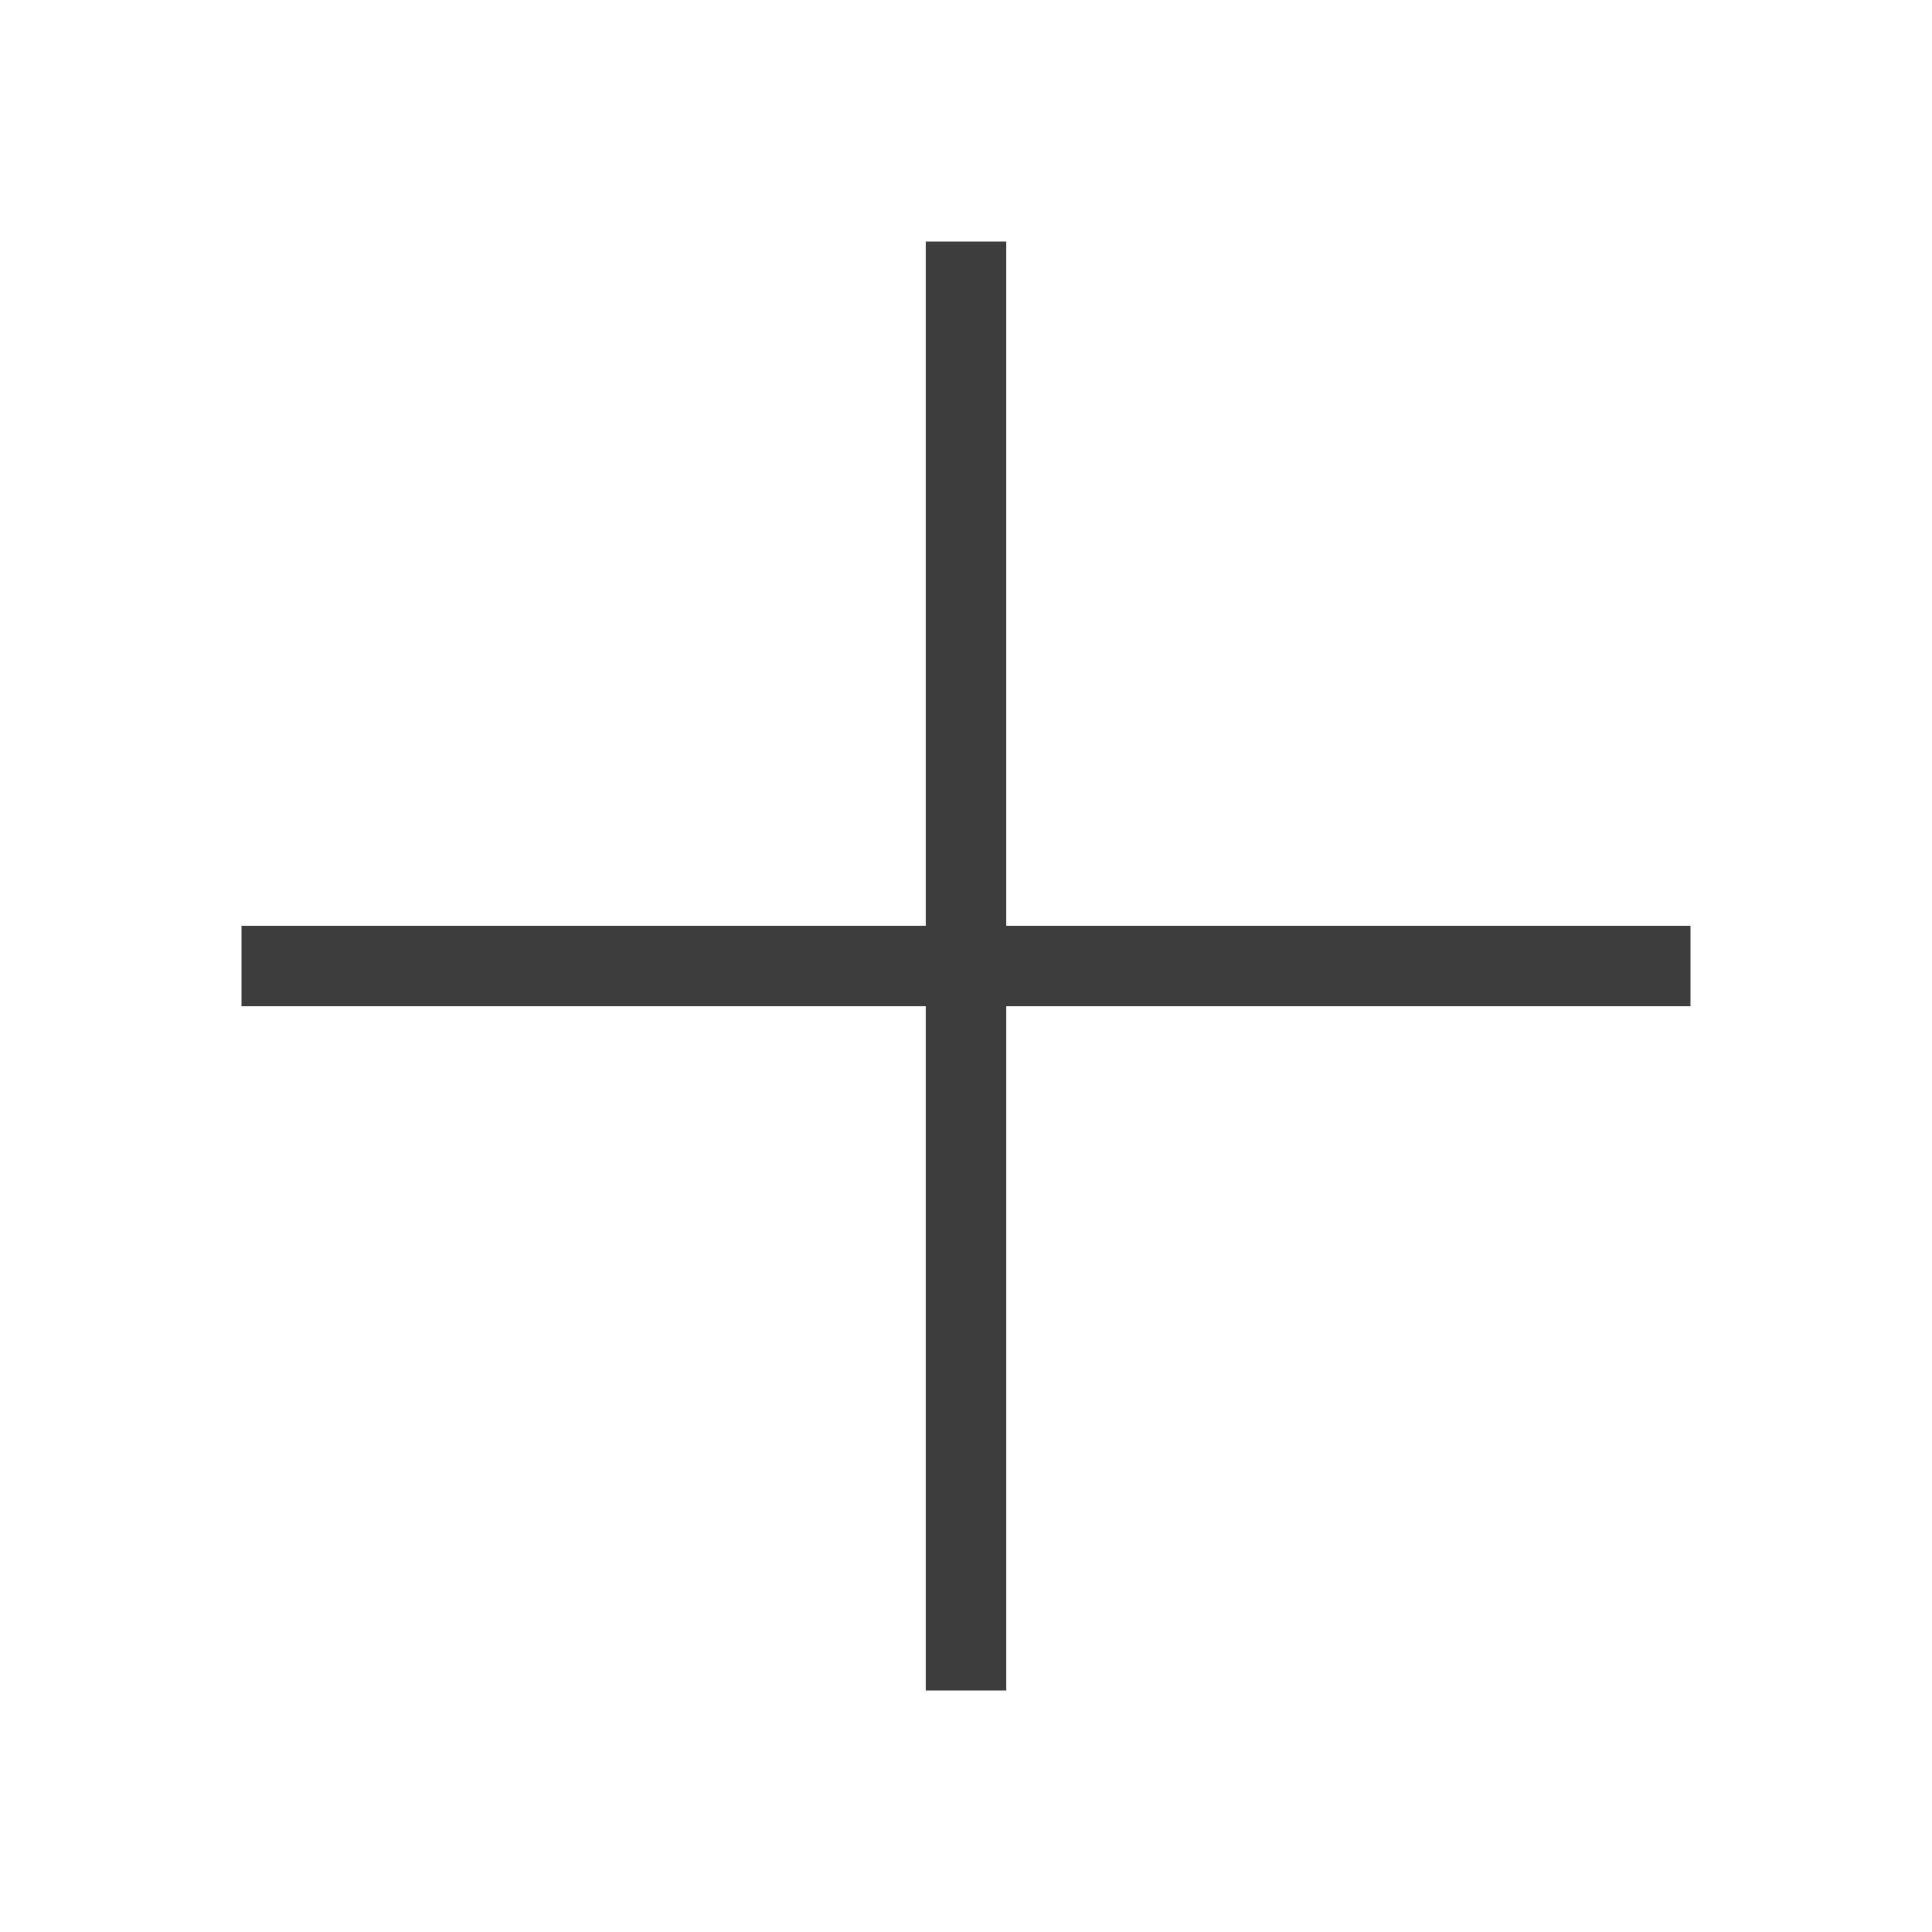
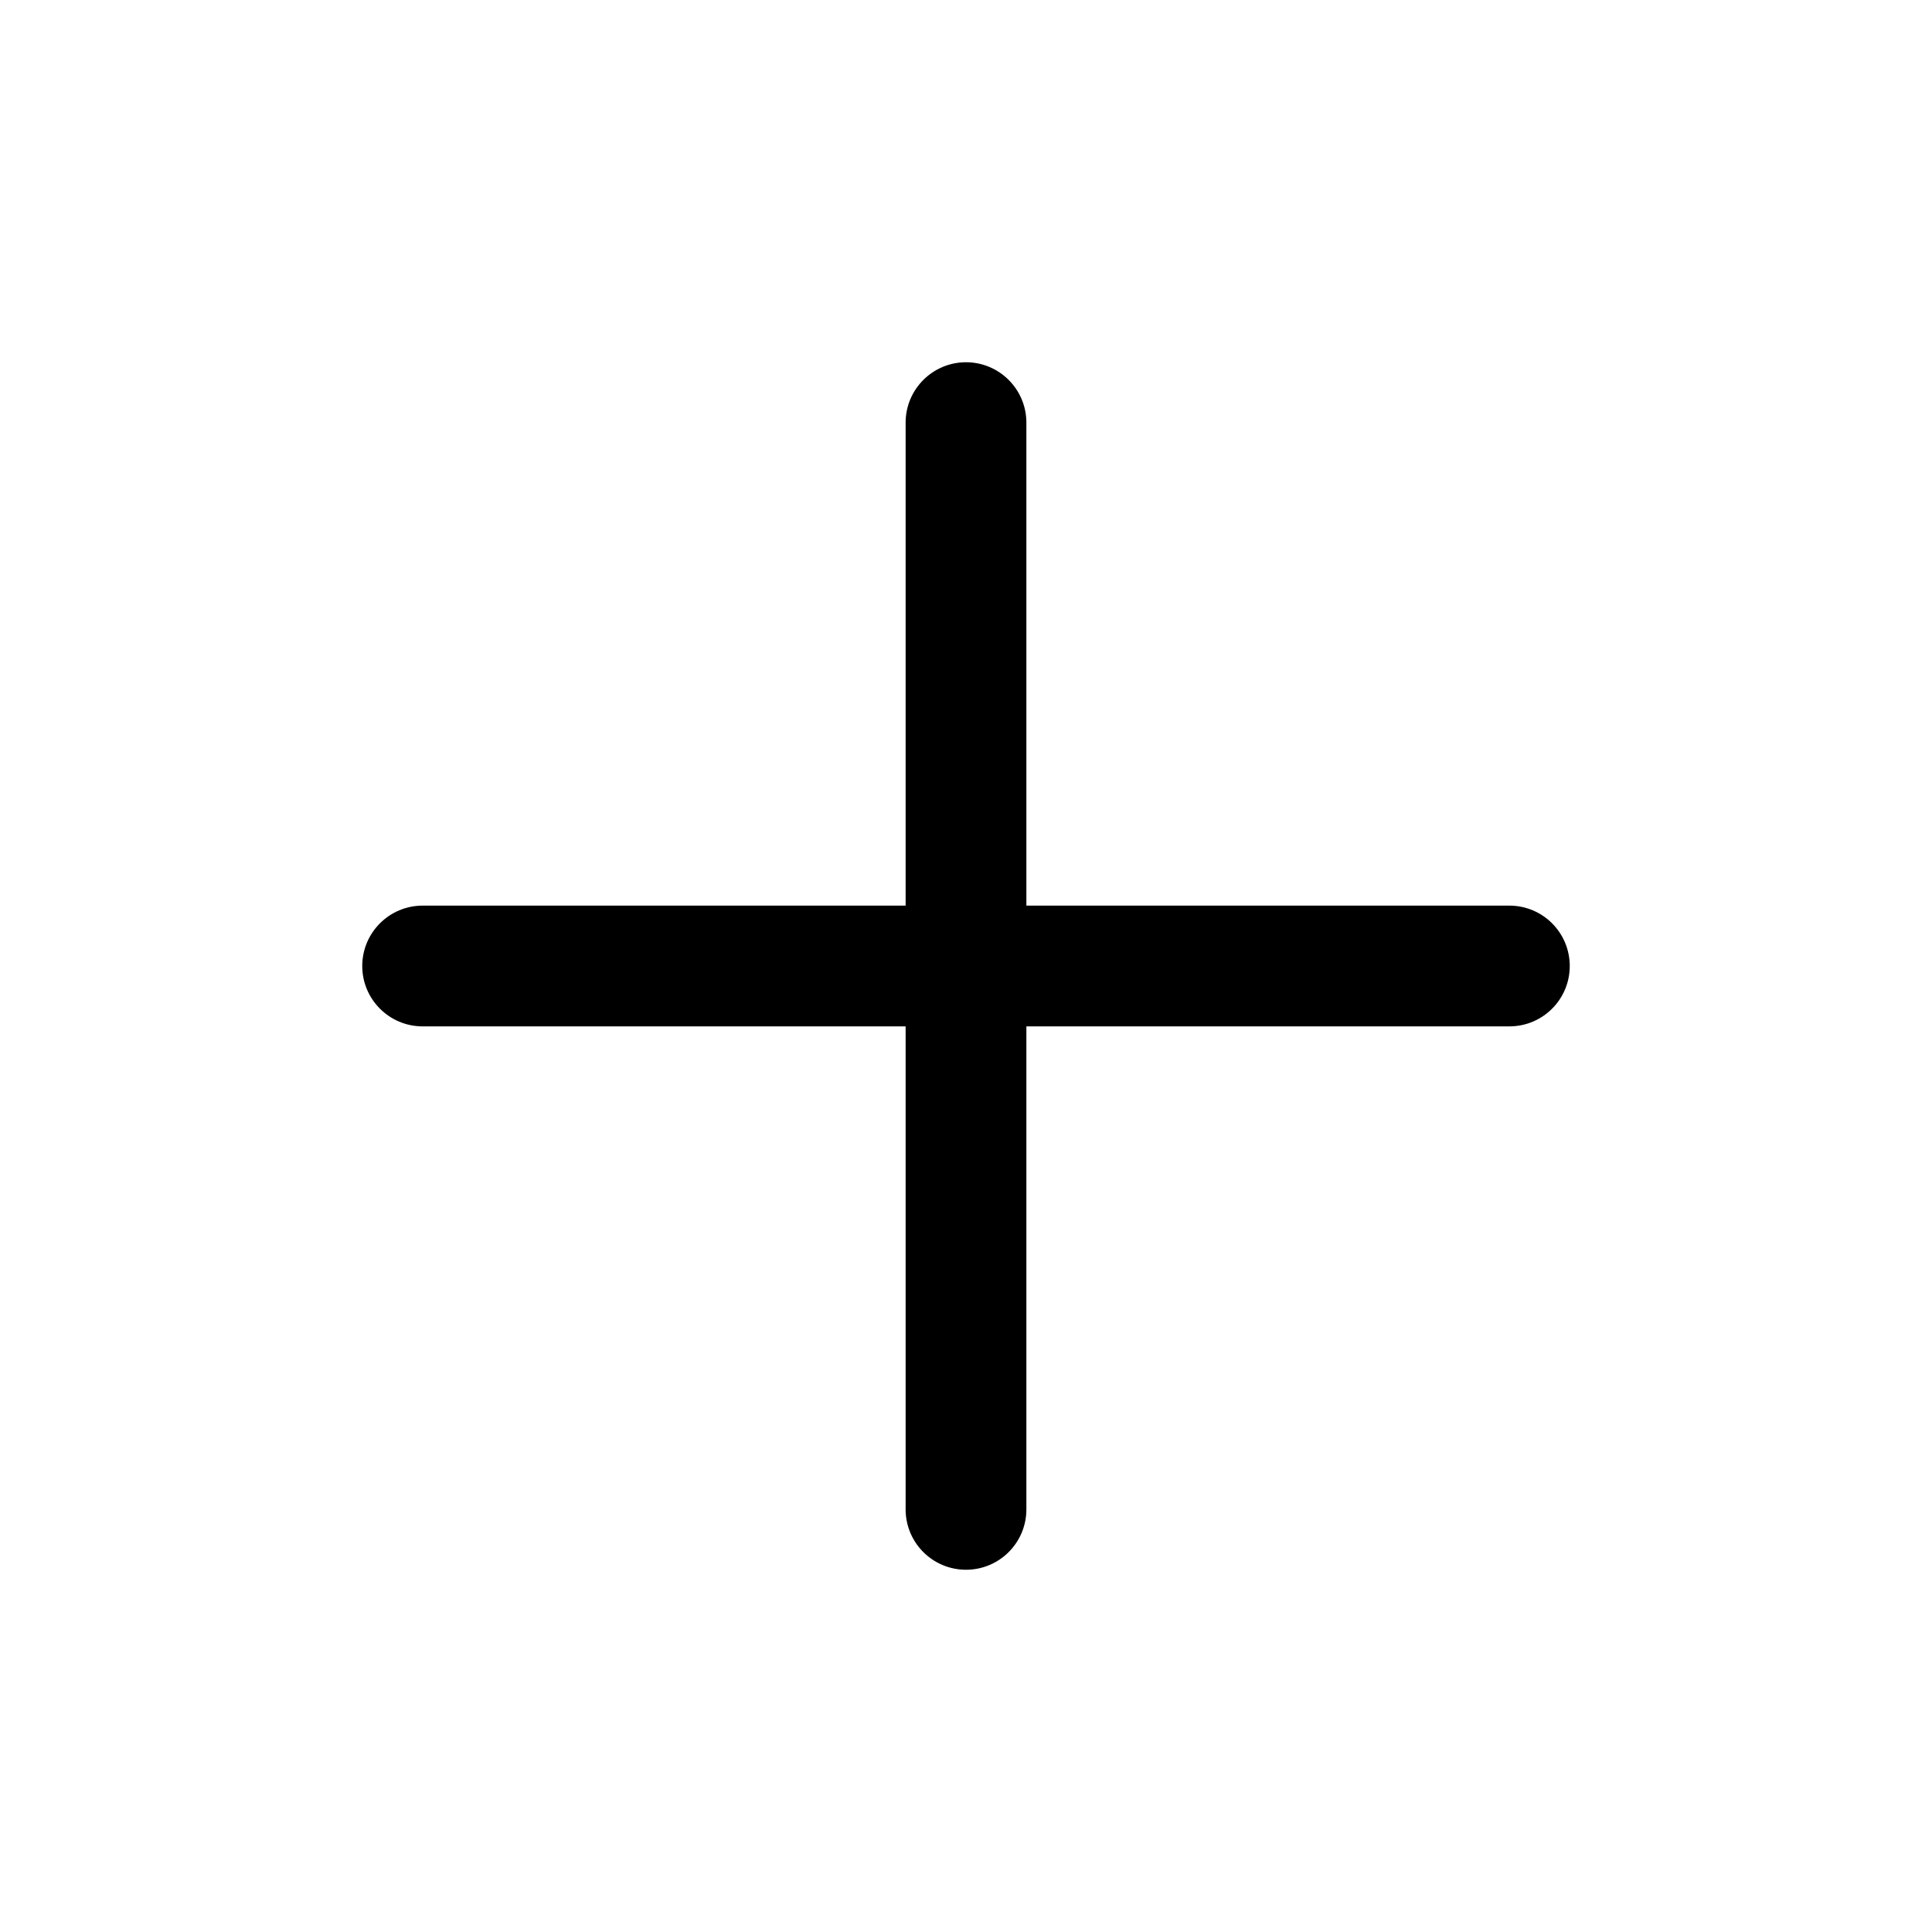
- <svg xmlns="http://www.w3.org/2000/svg" t="1669189257612" class="icon" viewBox="0 0 1024 1024" version="1.1" p-id="6208" width="200" height="200">
-   <path d="M533.333 490.667V128h-42.667v362.667H128v42.667h362.667v362.667h42.667V533.333h362.667v-42.667z" fill="#3D3D3D" p-id="6209" />
+ <svg xmlns="http://www.w3.org/2000/svg" t="1659343726823" class="icon" viewBox="0 0 1024 1024" version="1.1" p-id="4807" width="200" height="200">
+   <defs>
+     <style type="text/css">@font-face { font-family: feedback-iconfont; src: url("//at.alicdn.com/t/font_1031158_u69w8yhxdu.woff2?t=1630033759944") format("woff2"), url("//at.alicdn.com/t/font_1031158_u69w8yhxdu.woff?t=1630033759944") format("woff"), url("//at.alicdn.com/t/font_1031158_u69w8yhxdu.ttf?t=1630033759944") format("truetype"); }
+ </style>
+   </defs>
+   <path d="M800 480l-256 0L544 224c0-17.664-14.336-32-32-32s-32 14.336-32 32l0 256L224 480c-17.664 0-32 14.336-32 32s14.336 32 32 32l256 0 0 256c0 17.696 14.336 32 32 32s32-14.304 32-32l0-256 256 0c17.696 0 32-14.336 32-32S817.696 480 800 480z" p-id="4808" />
</svg>
